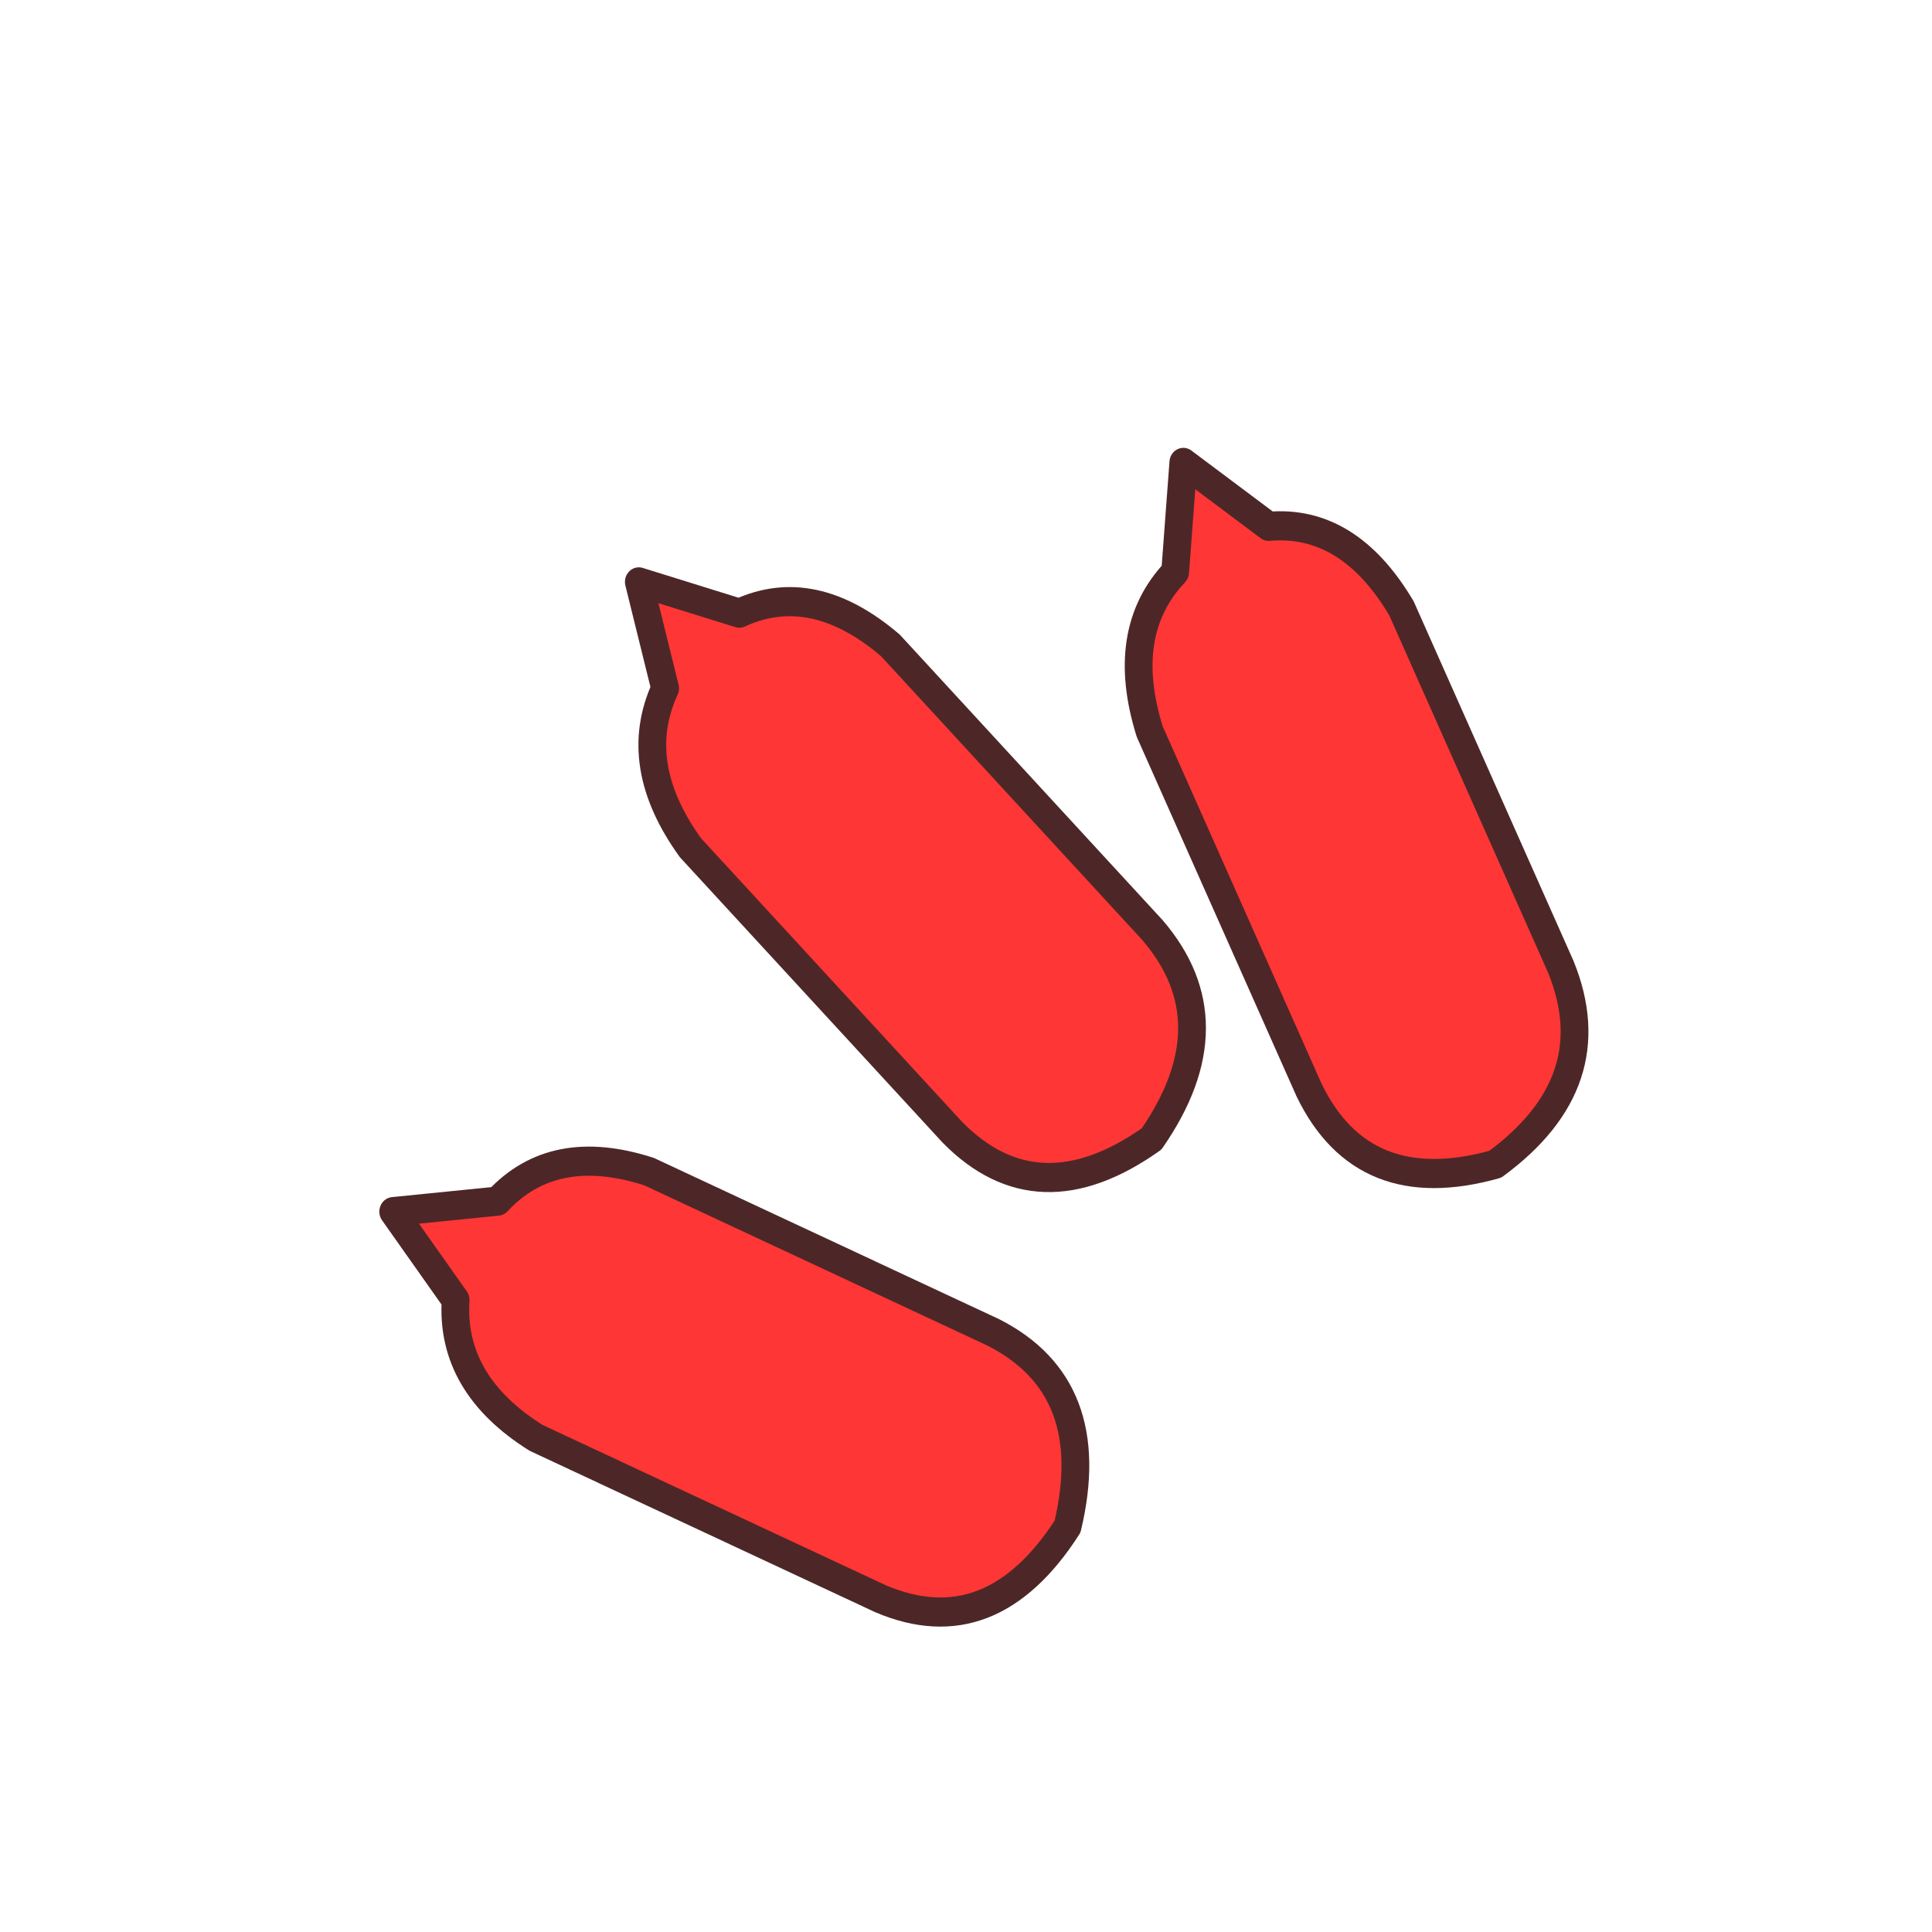
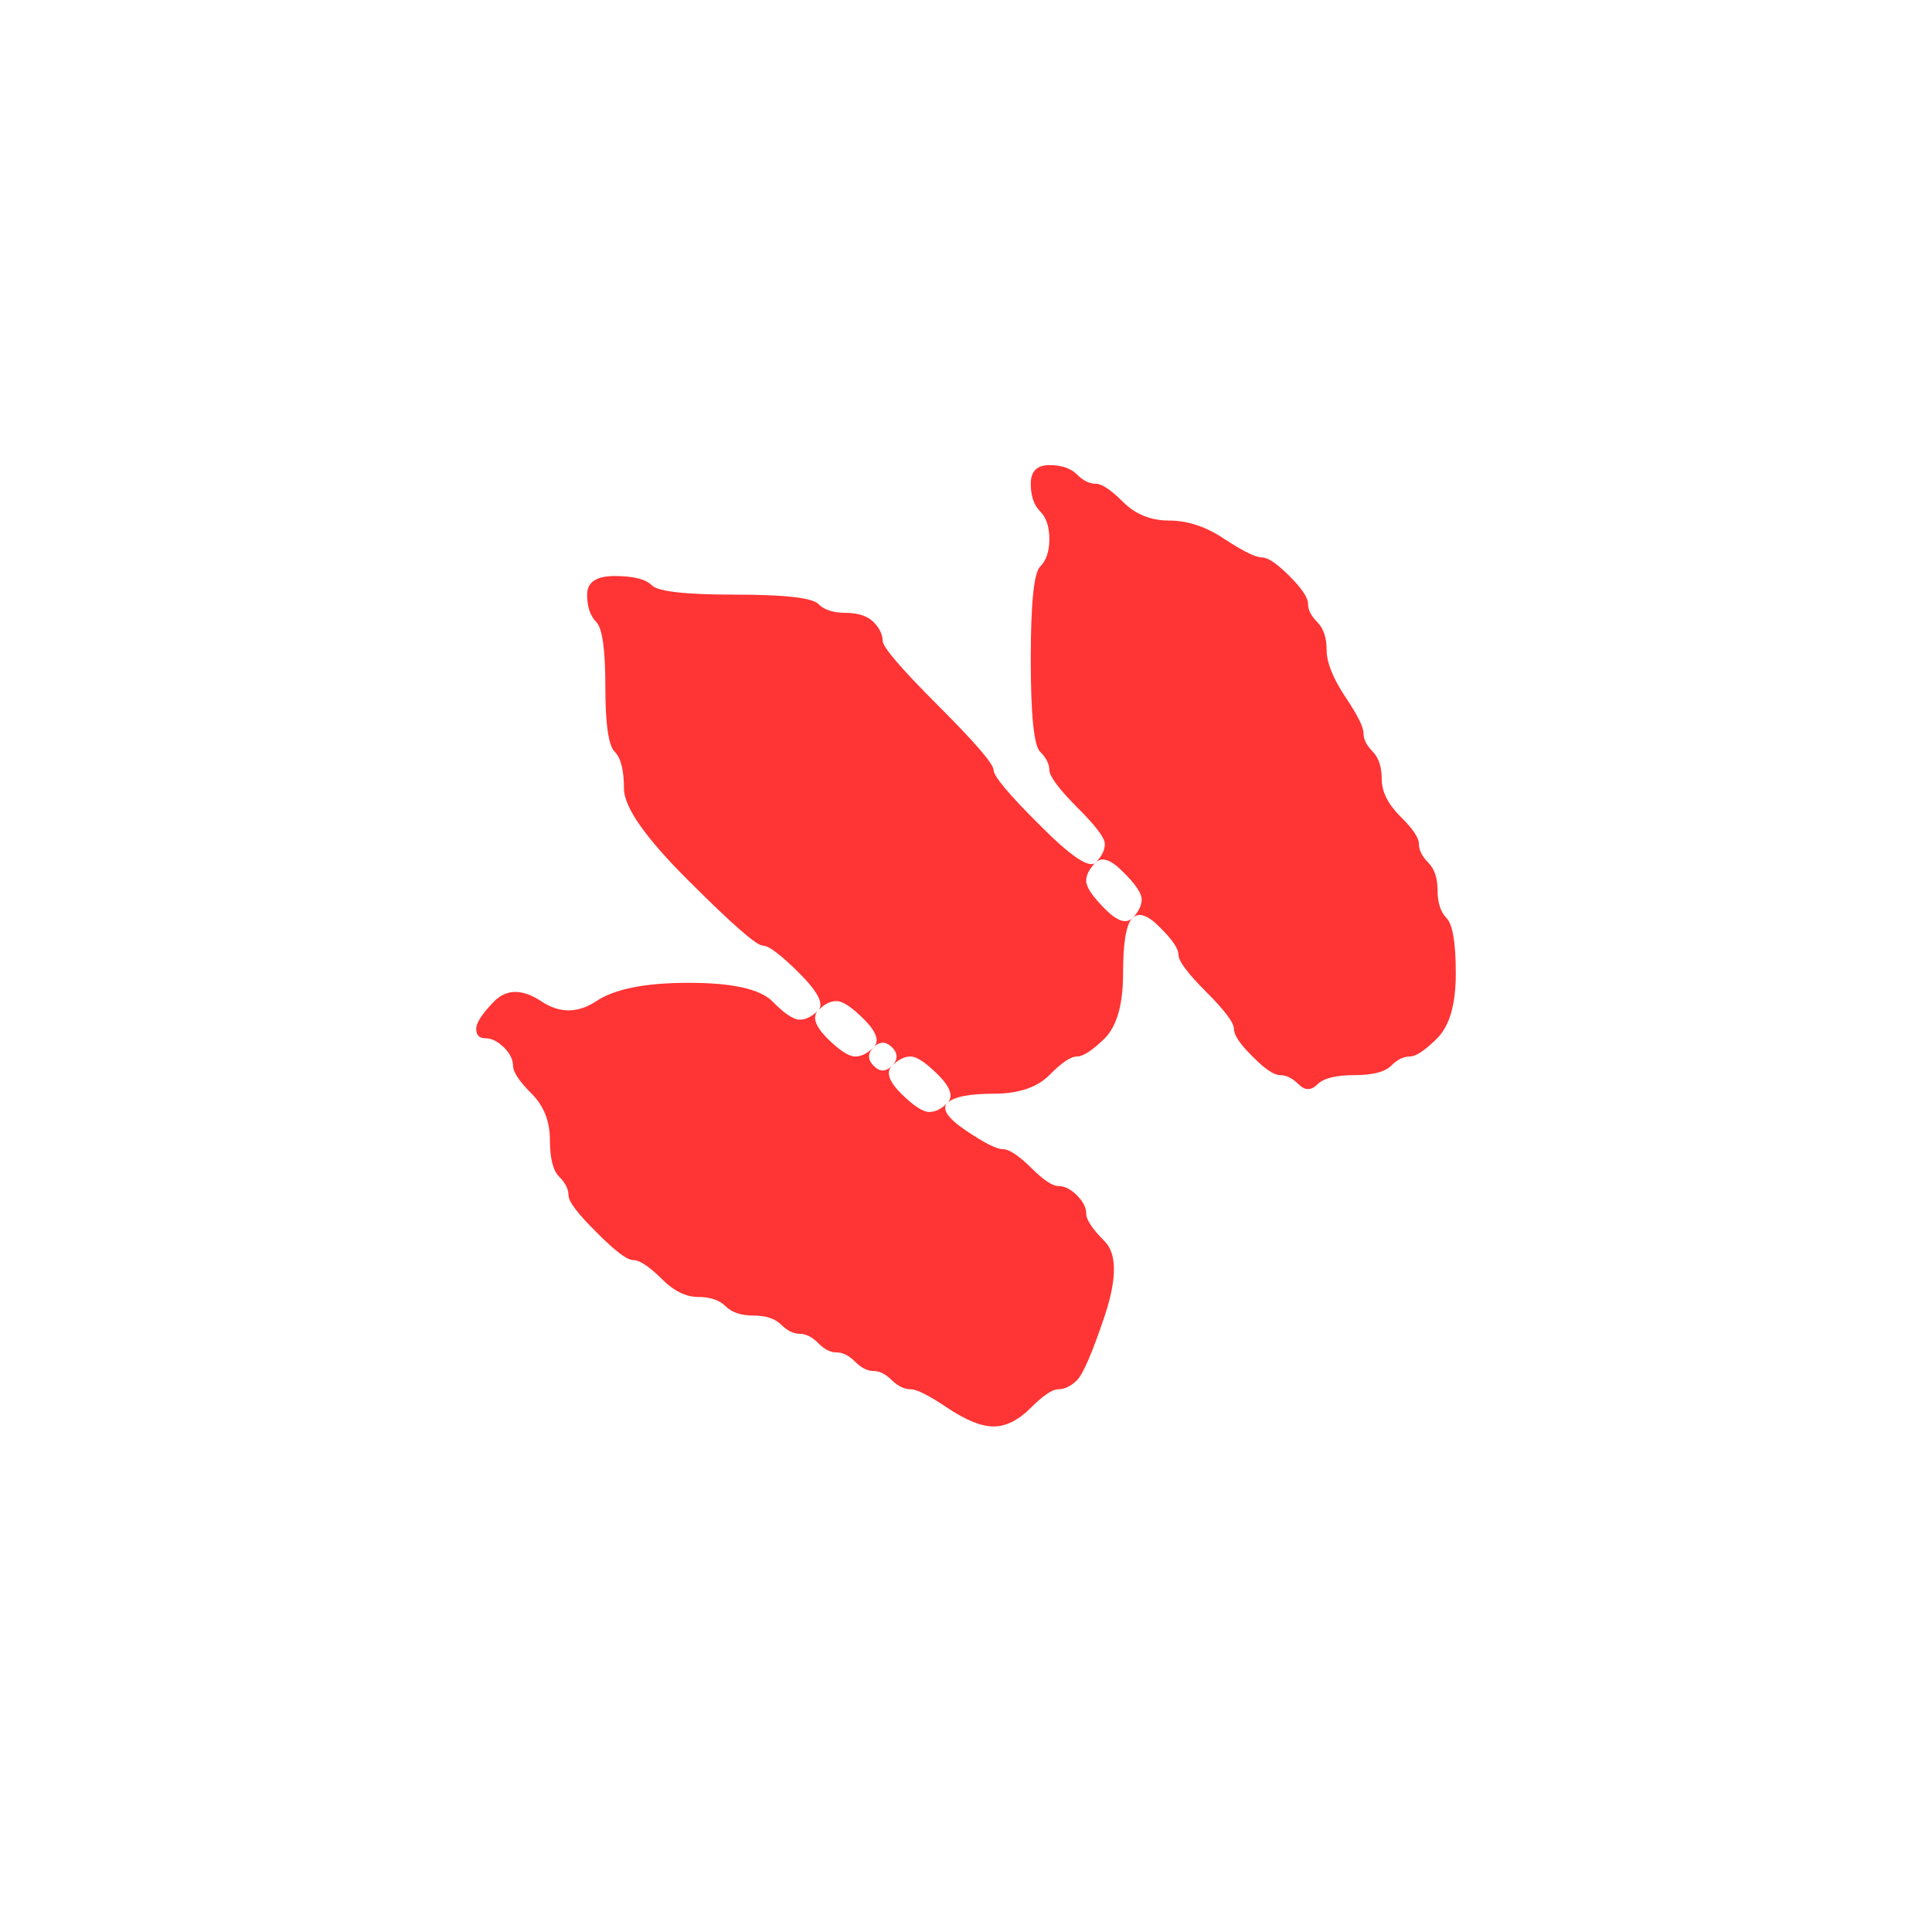
<svg xmlns="http://www.w3.org/2000/svg" viewBox="0 0 54 54">
-   <g transform="translate(-2.17 -5.62) scale(1.10924 1.16364)">
-     <g fill="#ff3636" stroke="#4d2727" stroke-width=".7" stroke-linejoin="round">
-       <g transform="translate(25 26) rotate(-44)">
-         <path d="M0-10L1.3-7.7Q3.2-7 3.5-4.5V5Q3.4 8 0 8.6-3.4 8-3.5 5V-4.5Q-3.2-7-1.3-7.7Z" />
-       </g>
-       <g transform="translate(36 25) rotate(-25)">
-         <path d="M0-10L1.3-7.7Q3.2-7 3.5-4.5V5Q3.4 8 0 8.6-3.4 8-3.5 5V-4.5Q-3.2-7-1.3-7.7Z" />
-       </g>
-       <g transform="translate(21 38) rotate(-66)">
-         <path d="M0-10L1.3-7.7Q3.2-7 3.5-4.5V5Q3.4 8 0 8.6-3.4 8-3.5 5V-4.5Q-3.2-7-1.3-7.7Z" />
-       </g>
-     </g>
-   </g>
+   <path id="game-art-silhouette" fill="#ff3434" fill-rule="evenodd" d="M30.10 13.26Q29.84 13.00 29.33 13.00Q28.81 13.00 28.81 13.52Q28.81 14.03 29.07 14.29Q29.33 14.55 29.33 15.07Q29.33 15.58 29.07 15.84Q28.81 16.10 28.81 18.42Q28.81 20.75 29.07 21.01Q29.33 21.27 29.33 21.52Q29.33 21.78 30.10 22.56Q30.88 23.33 30.88 23.59Q30.88 23.85 30.62 24.11Q30.36 24.37 29.07 23.07Q27.77 21.78 27.77 21.52Q27.77 21.27 26.22 19.72Q24.67 18.17 24.67 17.91Q24.67 17.65 24.42 17.39Q24.16 17.13 23.64 17.13Q23.12 17.13 22.87 16.88Q22.61 16.62 20.54 16.62Q18.47 16.62 18.22 16.36Q17.96 16.10 17.18 16.10Q16.41 16.10 16.41 16.62Q16.41 17.13 16.67 17.39Q16.92 17.65 16.92 19.20Q16.92 20.75 17.18 21.01Q17.44 21.27 17.44 22.04Q17.44 22.82 19.25 24.62Q21.06 26.43 21.32 26.43Q21.57 26.43 22.35 27.21Q23.12 27.98 22.87 28.24Q22.61 28.50 22.35 28.50Q22.09 28.50 21.58 27.98Q21.06 27.47 19.25 27.47Q17.44 27.47 16.67 27.98Q15.89 28.50 15.12 27.98Q14.34 27.47 13.82 27.98Q13.31 28.50 13.31 28.76Q13.31 29.02 13.57 29.02Q13.82 29.02 14.08 29.27Q14.34 29.53 14.34 29.79Q14.34 30.05 14.86 30.57Q15.37 31.08 15.37 31.86Q15.37 32.63 15.63 32.89Q15.89 33.15 15.89 33.41Q15.89 33.67 16.67 34.44Q17.44 35.22 17.70 35.22Q17.96 35.22 18.48 35.73Q18.99 36.25 19.51 36.25Q20.02 36.25 20.28 36.51Q20.54 36.77 21.06 36.77Q21.57 36.77 21.83 37.02Q22.09 37.28 22.35 37.28Q22.61 37.28 22.87 37.54Q23.12 37.80 23.38 37.80Q23.64 37.80 23.90 38.06Q24.16 38.32 24.42 38.32Q24.67 38.32 24.93 38.58Q25.19 38.83 25.45 38.83Q25.71 38.83 26.48 39.35Q27.26 39.87 27.77 39.87Q28.29 39.87 28.81 39.35Q29.33 38.83 29.58 38.83Q29.84 38.83 30.10 38.58Q30.36 38.32 30.88 36.77Q31.39 35.22 30.88 34.70Q30.36 34.18 30.36 33.92Q30.36 33.67 30.10 33.41Q29.84 33.15 29.58 33.15Q29.33 33.15 28.81 32.63Q28.29 32.12 28.03 32.12Q27.77 32.12 27.00 31.60Q26.23 31.08 26.48 30.83Q26.74 30.57 27.77 30.57Q28.81 30.57 29.33 30.05Q29.84 29.53 30.10 29.53Q30.36 29.53 30.88 29.02Q31.39 28.50 31.39 27.21Q31.39 25.92 31.65 25.66Q31.91 25.40 32.42 25.92Q32.94 26.43 32.94 26.69Q32.94 26.95 33.72 27.73Q34.49 28.50 34.49 28.76Q34.49 29.02 35.01 29.53Q35.52 30.05 35.78 30.05Q36.04 30.05 36.30 30.31Q36.56 30.57 36.82 30.31Q37.08 30.05 37.85 30.05Q38.62 30.05 38.88 29.79Q39.14 29.53 39.40 29.53Q39.66 29.53 40.17 29.02Q40.69 28.50 40.69 27.21Q40.69 25.92 40.43 25.66Q40.18 25.40 40.18 24.88Q40.18 24.37 39.92 24.11Q39.66 23.85 39.66 23.59Q39.66 23.33 39.14 22.82Q38.62 22.30 38.62 21.78Q38.62 21.27 38.37 21.01Q38.11 20.75 38.11 20.49Q38.11 20.23 37.59 19.46Q37.08 18.68 37.08 18.17Q37.08 17.65 36.82 17.39Q36.56 17.13 36.56 16.88Q36.56 16.62 36.04 16.10Q35.52 15.58 35.27 15.58Q35.01 15.58 34.23 15.07Q33.46 14.55 32.68 14.55Q31.91 14.55 31.39 14.03Q30.88 13.52 30.62 13.52Q30.36 13.52 30.10 13.26ZM25.19 30.57Q24.67 30.05 24.93 29.79Q25.19 29.53 25.45 29.53Q25.71 29.53 26.23 30.05Q26.74 30.57 26.48 30.83Q26.23 31.08 25.97 31.08Q25.71 31.08 25.19 30.57ZM24.42 29.79Q24.16 29.53 24.42 29.27Q24.67 29.02 24.93 29.27Q25.19 29.53 24.93 29.79Q24.67 30.05 24.42 29.79ZM23.12 29.02Q22.61 28.50 22.87 28.24Q23.12 27.98 23.38 27.98Q23.64 27.98 24.16 28.50Q24.67 29.02 24.42 29.27Q24.16 29.53 23.90 29.53Q23.64 29.53 23.12 29.02ZM30.36 24.62Q30.36 24.37 30.62 24.11Q30.88 23.85 31.39 24.37Q31.91 24.88 31.91 25.14Q31.91 25.40 31.65 25.66Q31.39 25.92 30.88 25.40Q30.36 24.88 30.36 24.62Z" />
</svg>
